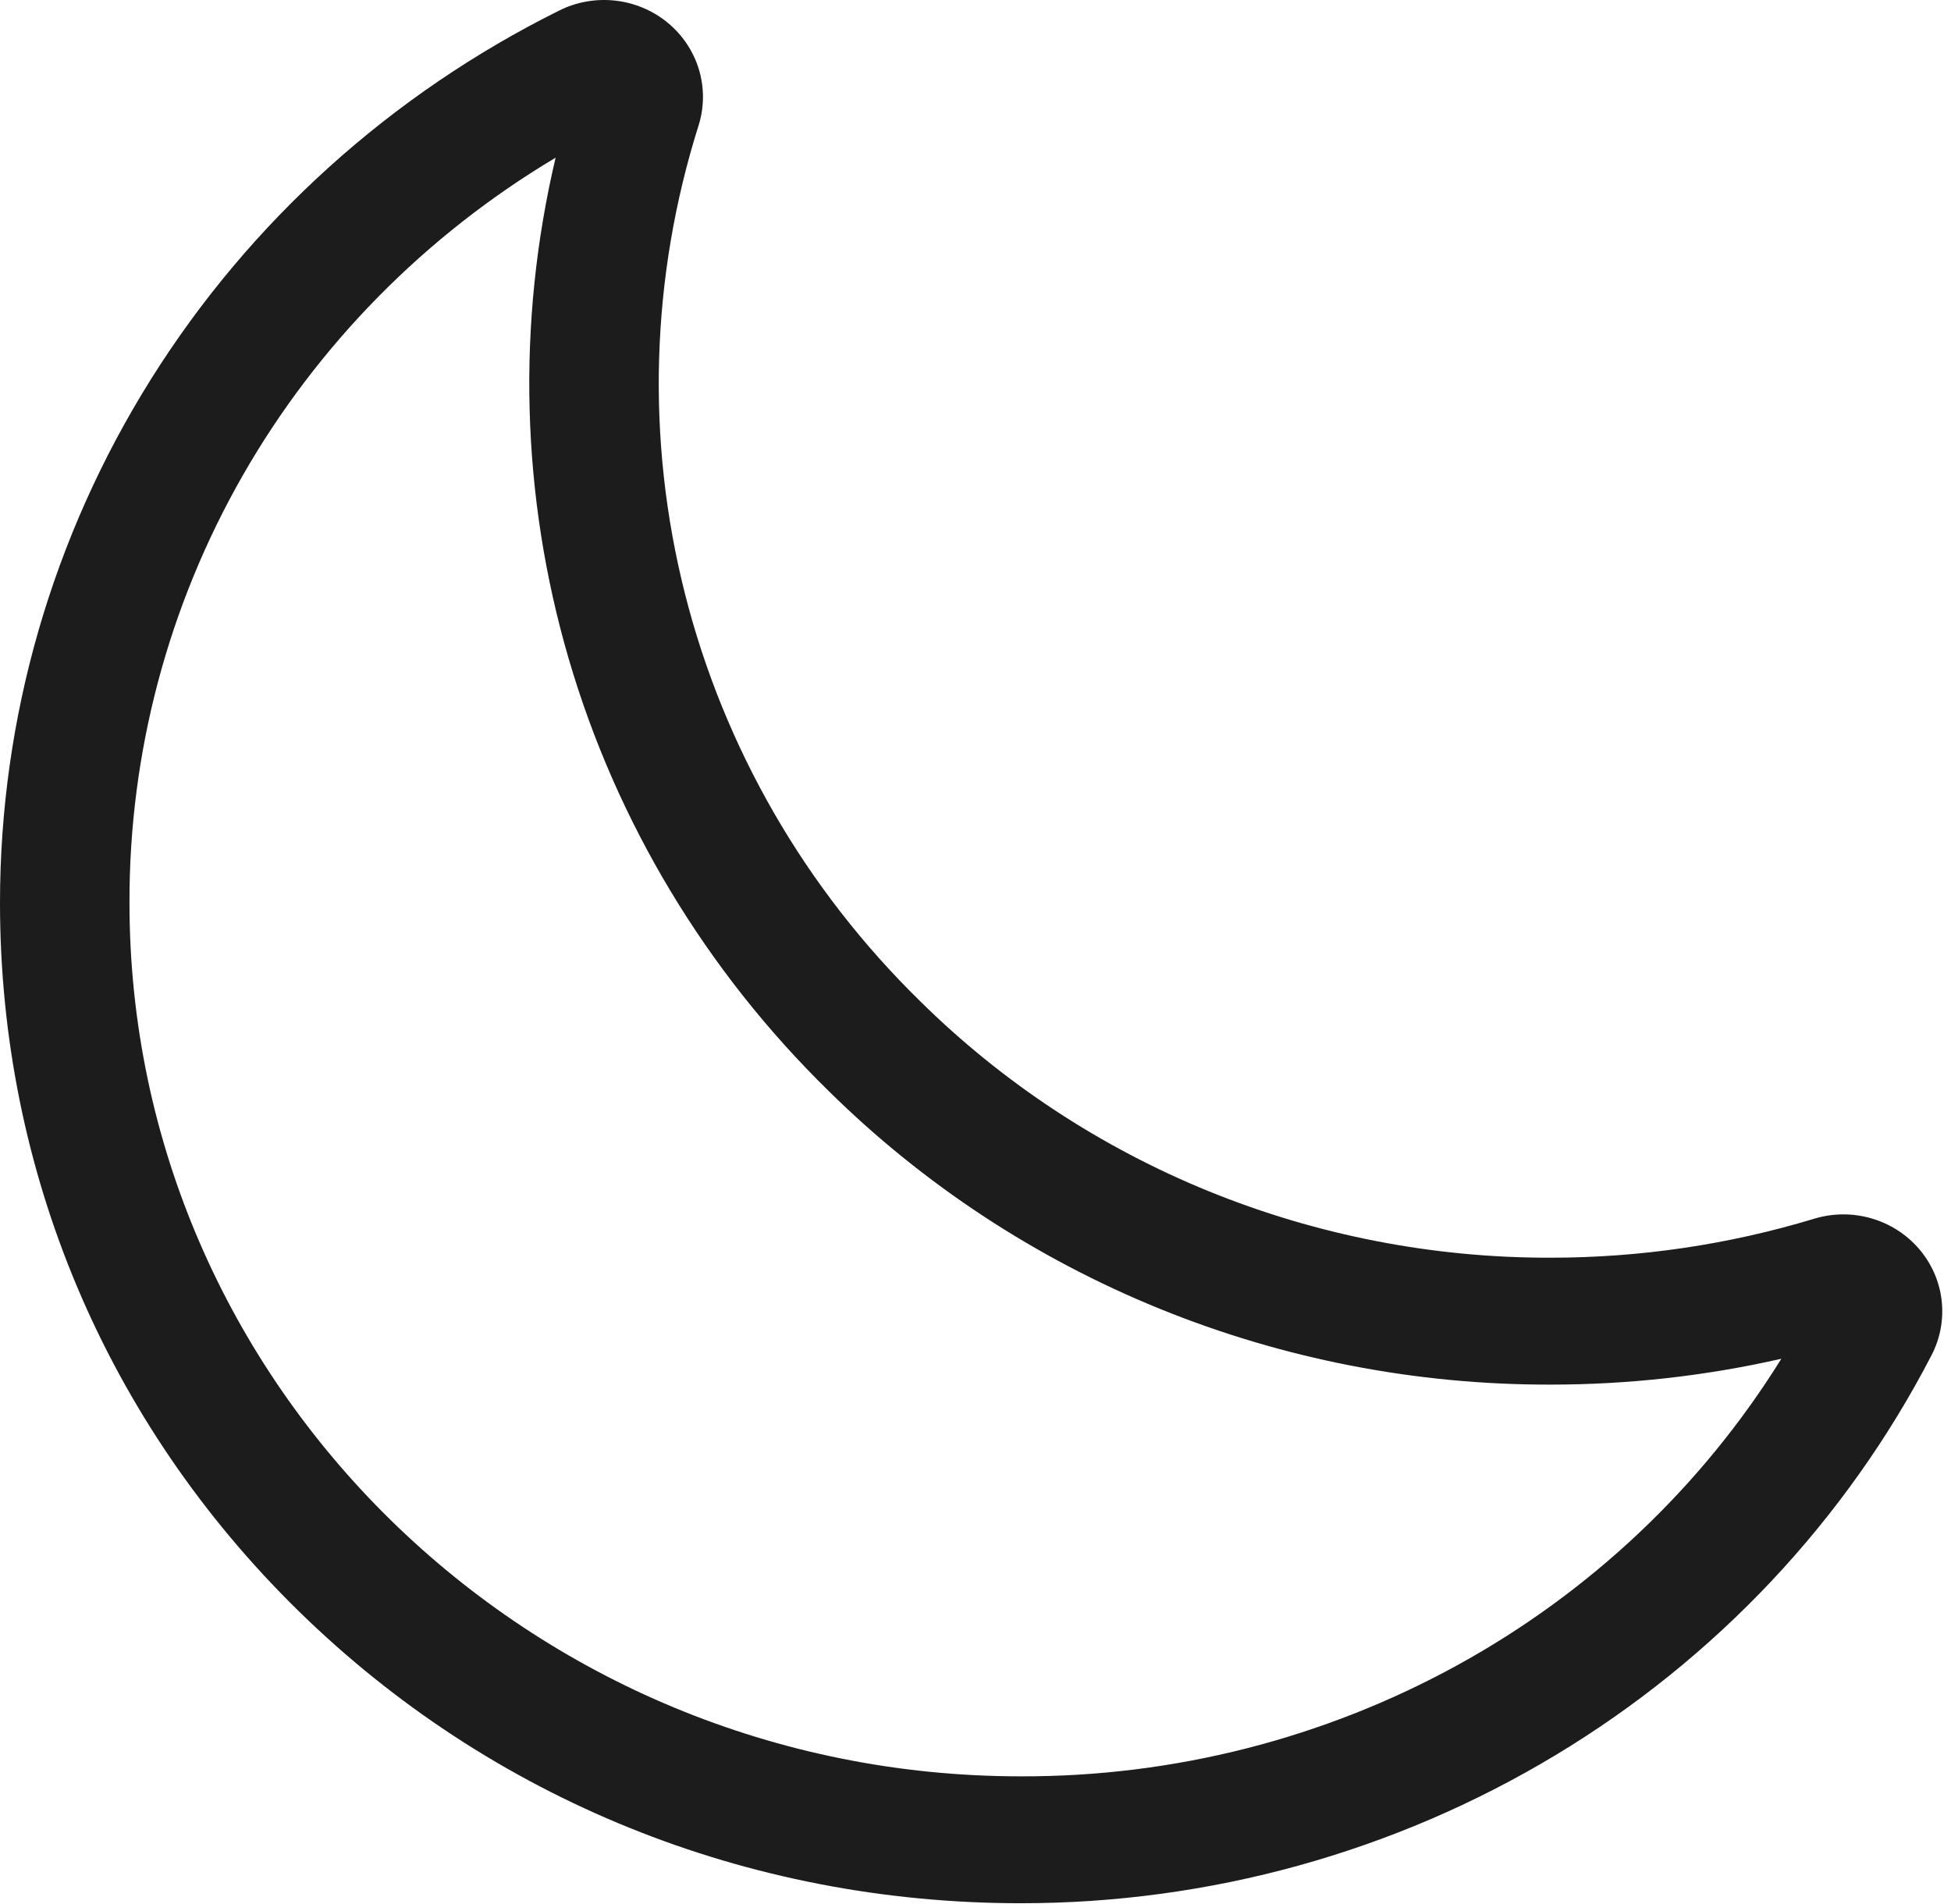
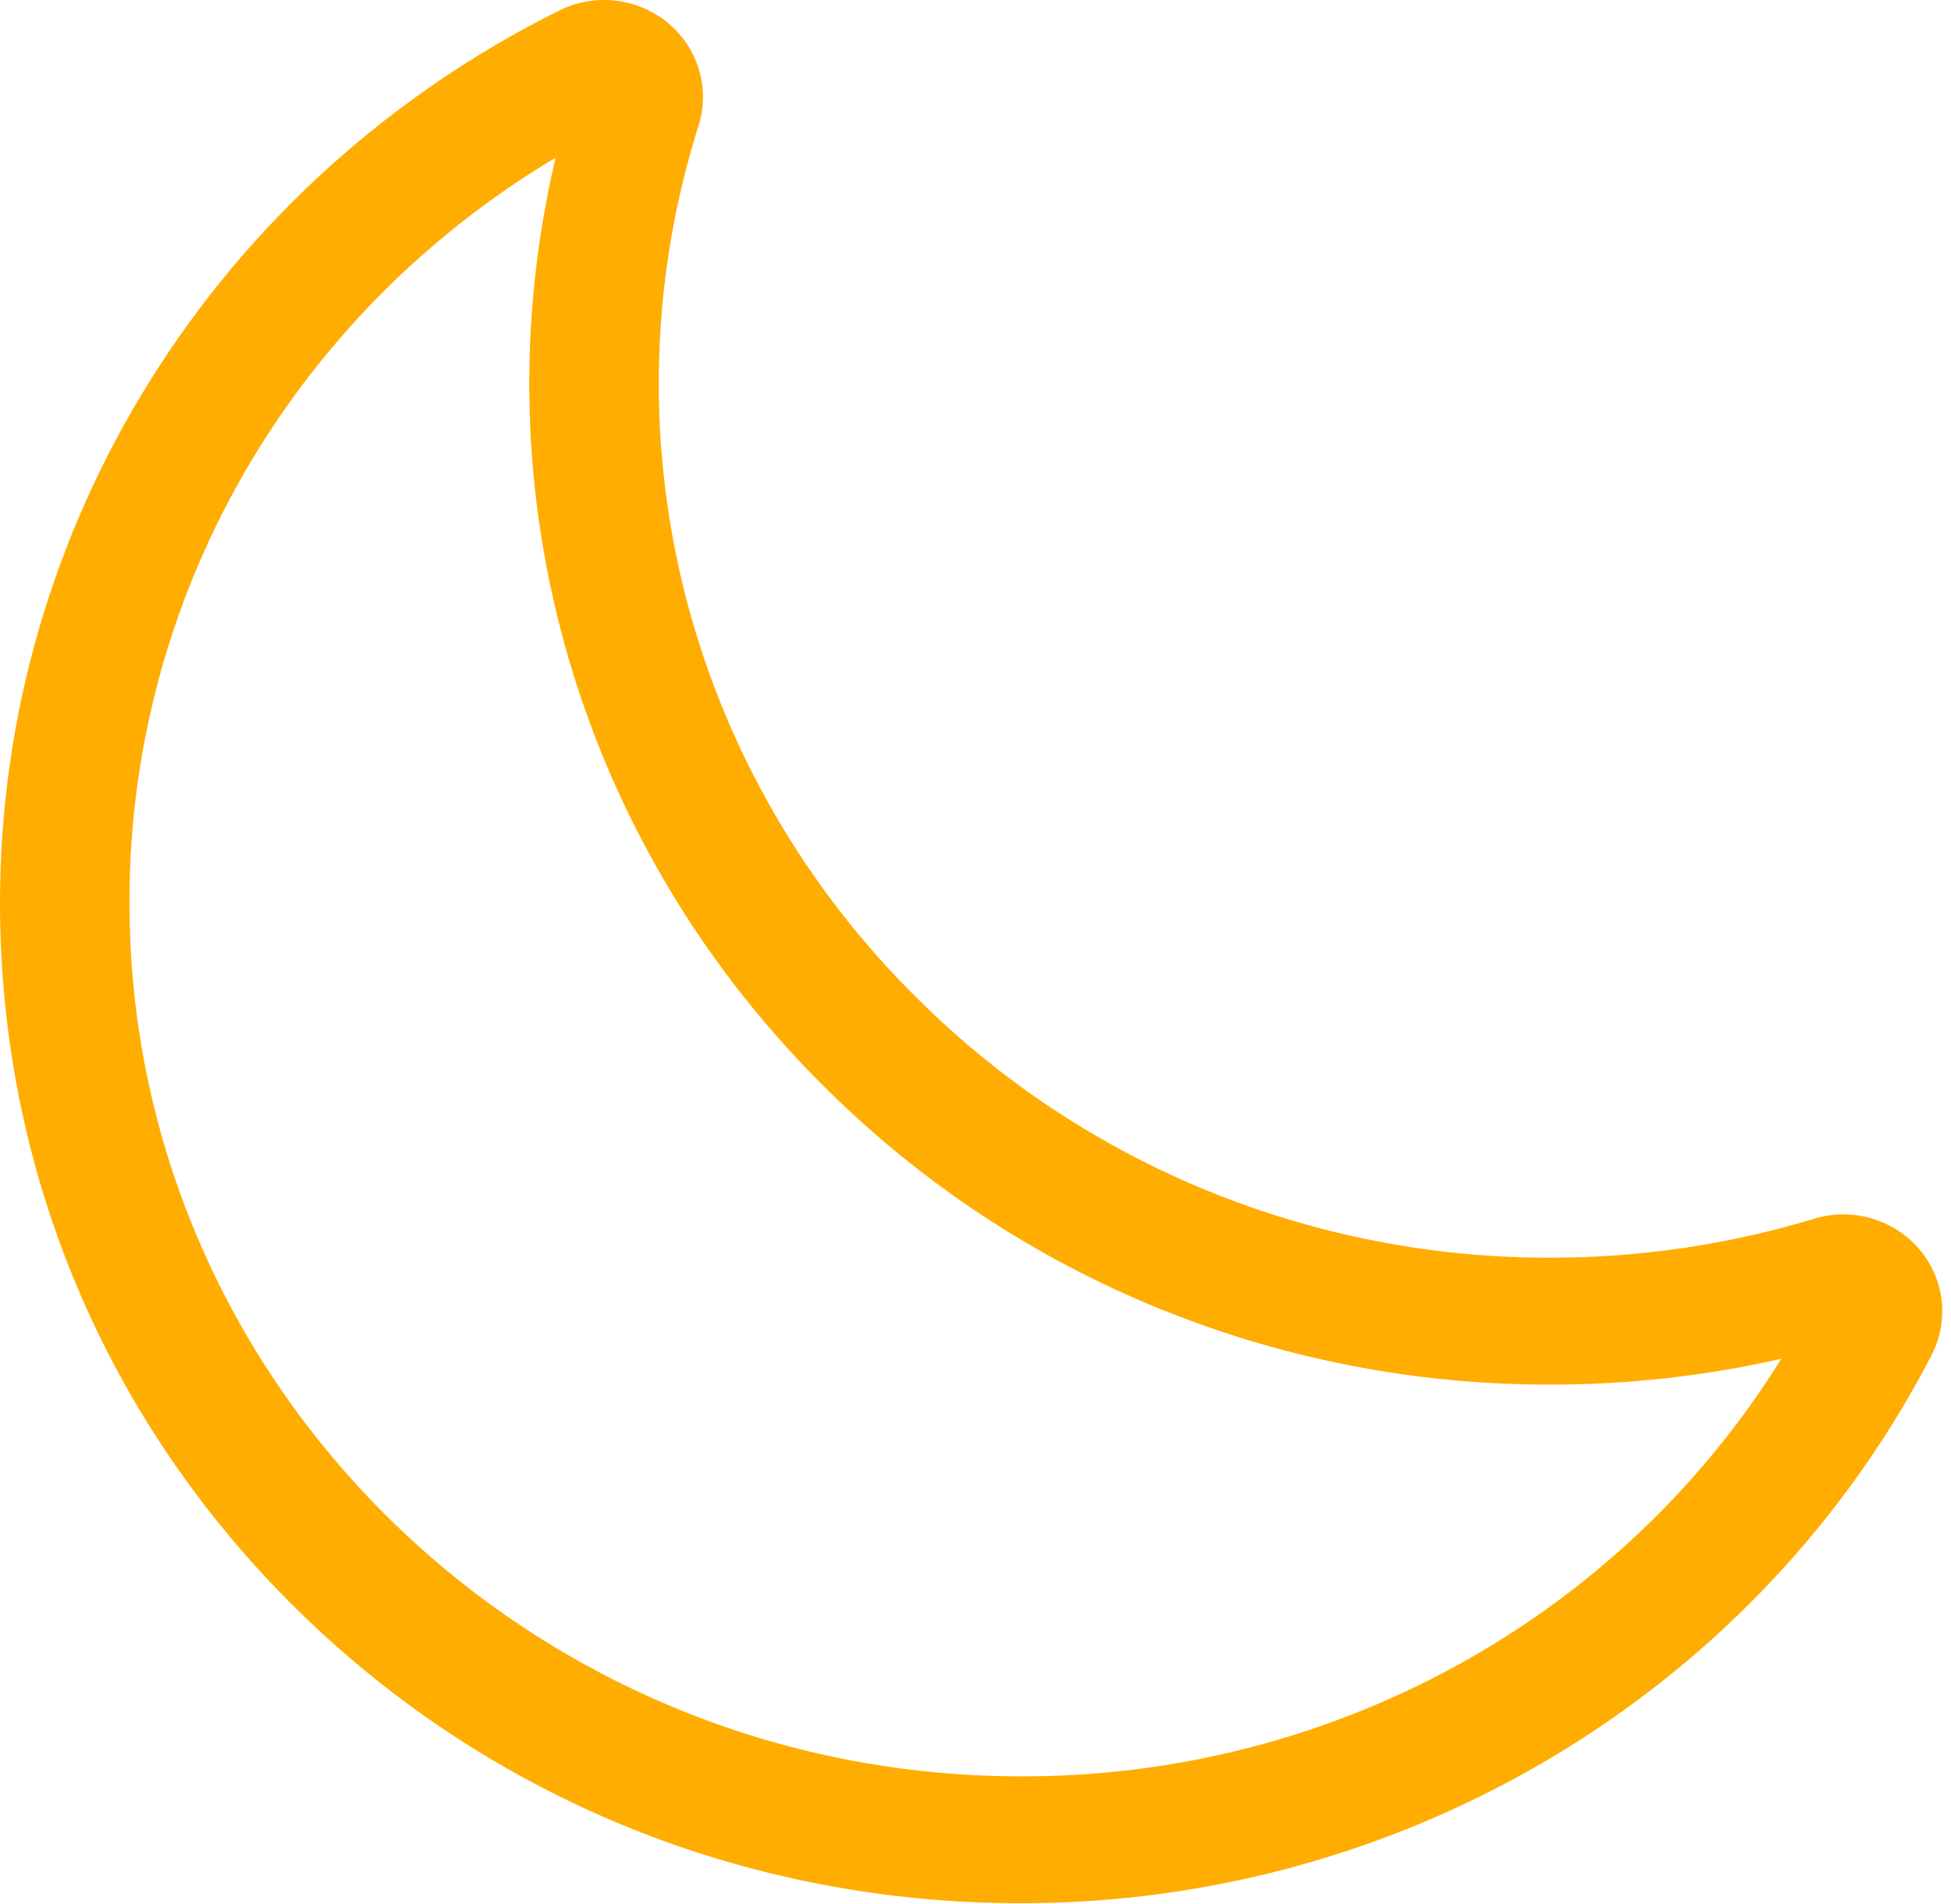
- <svg xmlns="http://www.w3.org/2000/svg" width="41" height="40" viewBox="0 0 41 40" fill="none">
-   <path d="M21.453 40C15.707 40 10.315 37.817 6.271 33.855C2.227 29.892 5.02421e-07 24.607 5.02421e-07 18.976C-0.001 15.091 1.097 11.282 3.171 7.972C5.245 4.661 8.215 1.979 11.751 0.222C12.114 0.04 12.525 -0.032 12.93 0.013C13.336 0.059 13.719 0.22 14.031 0.477C14.344 0.735 14.572 1.077 14.688 1.461C14.803 1.844 14.801 2.253 14.681 2.635C13.672 5.829 13.573 9.232 14.394 12.477C15.215 15.722 16.926 18.685 19.341 21.046C21.074 22.757 23.136 24.114 25.408 25.039C27.68 25.963 30.116 26.437 32.576 26.433C34.458 26.434 36.329 26.158 38.127 25.613C38.517 25.495 38.934 25.492 39.326 25.606C39.718 25.719 40.066 25.942 40.329 26.249C40.592 26.555 40.757 26.931 40.803 27.328C40.849 27.726 40.775 28.128 40.59 28.484C38.797 31.949 36.06 34.86 32.682 36.892C29.304 38.925 25.417 40.001 21.453 40ZM11.676 3.314C8.935 4.949 6.67 7.25 5.101 9.993C3.532 12.737 2.713 15.831 2.721 18.976C2.721 29.098 11.124 37.333 21.453 37.333C24.662 37.342 27.819 36.538 30.619 35.001C33.419 33.464 35.766 31.244 37.434 28.557C35.841 28.919 34.211 29.101 32.576 29.1C29.759 29.105 26.968 28.563 24.366 27.504C21.764 26.445 19.402 24.891 17.417 22.932C14.838 20.409 12.958 17.285 11.953 13.852C10.949 10.42 10.854 6.793 11.676 3.315V3.314Z" fill="#1C1C1C" />
+ <svg xmlns="http://www.w3.org/2000/svg" width="41" height="40" viewBox="0 0 41 40" fill="none" version="1.1" id="svg4">
+   <defs id="defs8" />
+   <path d="M21.453 40C15.707 40 10.315 37.817 6.271 33.855C2.227 29.892 5.02421e-07 24.607 5.02421e-07 18.976C-0.001 15.091 1.097 11.282 3.171 7.972C5.245 4.661 8.215 1.979 11.751 0.222C12.114 0.04 12.525 -0.032 12.93 0.013C13.336 0.059 13.719 0.22 14.031 0.477C14.344 0.735 14.572 1.077 14.688 1.461C14.803 1.844 14.801 2.253 14.681 2.635C13.672 5.829 13.573 9.232 14.394 12.477C15.215 15.722 16.926 18.685 19.341 21.046C21.074 22.757 23.136 24.114 25.408 25.039C27.68 25.963 30.116 26.437 32.576 26.433C34.458 26.434 36.329 26.158 38.127 25.613C38.517 25.495 38.934 25.492 39.326 25.606C39.718 25.719 40.066 25.942 40.329 26.249C40.592 26.555 40.757 26.931 40.803 27.328C40.849 27.726 40.775 28.128 40.59 28.484C38.797 31.949 36.06 34.86 32.682 36.892C29.304 38.925 25.417 40.001 21.453 40ZM11.676 3.314C8.935 4.949 6.67 7.25 5.101 9.993C3.532 12.737 2.713 15.831 2.721 18.976C2.721 29.098 11.124 37.333 21.453 37.333C24.662 37.342 27.819 36.538 30.619 35.001C33.419 33.464 35.766 31.244 37.434 28.557C35.841 28.919 34.211 29.101 32.576 29.1C29.759 29.105 26.968 28.563 24.366 27.504C21.764 26.445 19.402 24.891 17.417 22.932C14.838 20.409 12.958 17.285 11.953 13.852C10.949 10.42 10.854 6.793 11.676 3.315V3.314Z" fill="#1C1C1C" id="path2" style="fill:#ffad00;fill-opacity:1" />
</svg>
